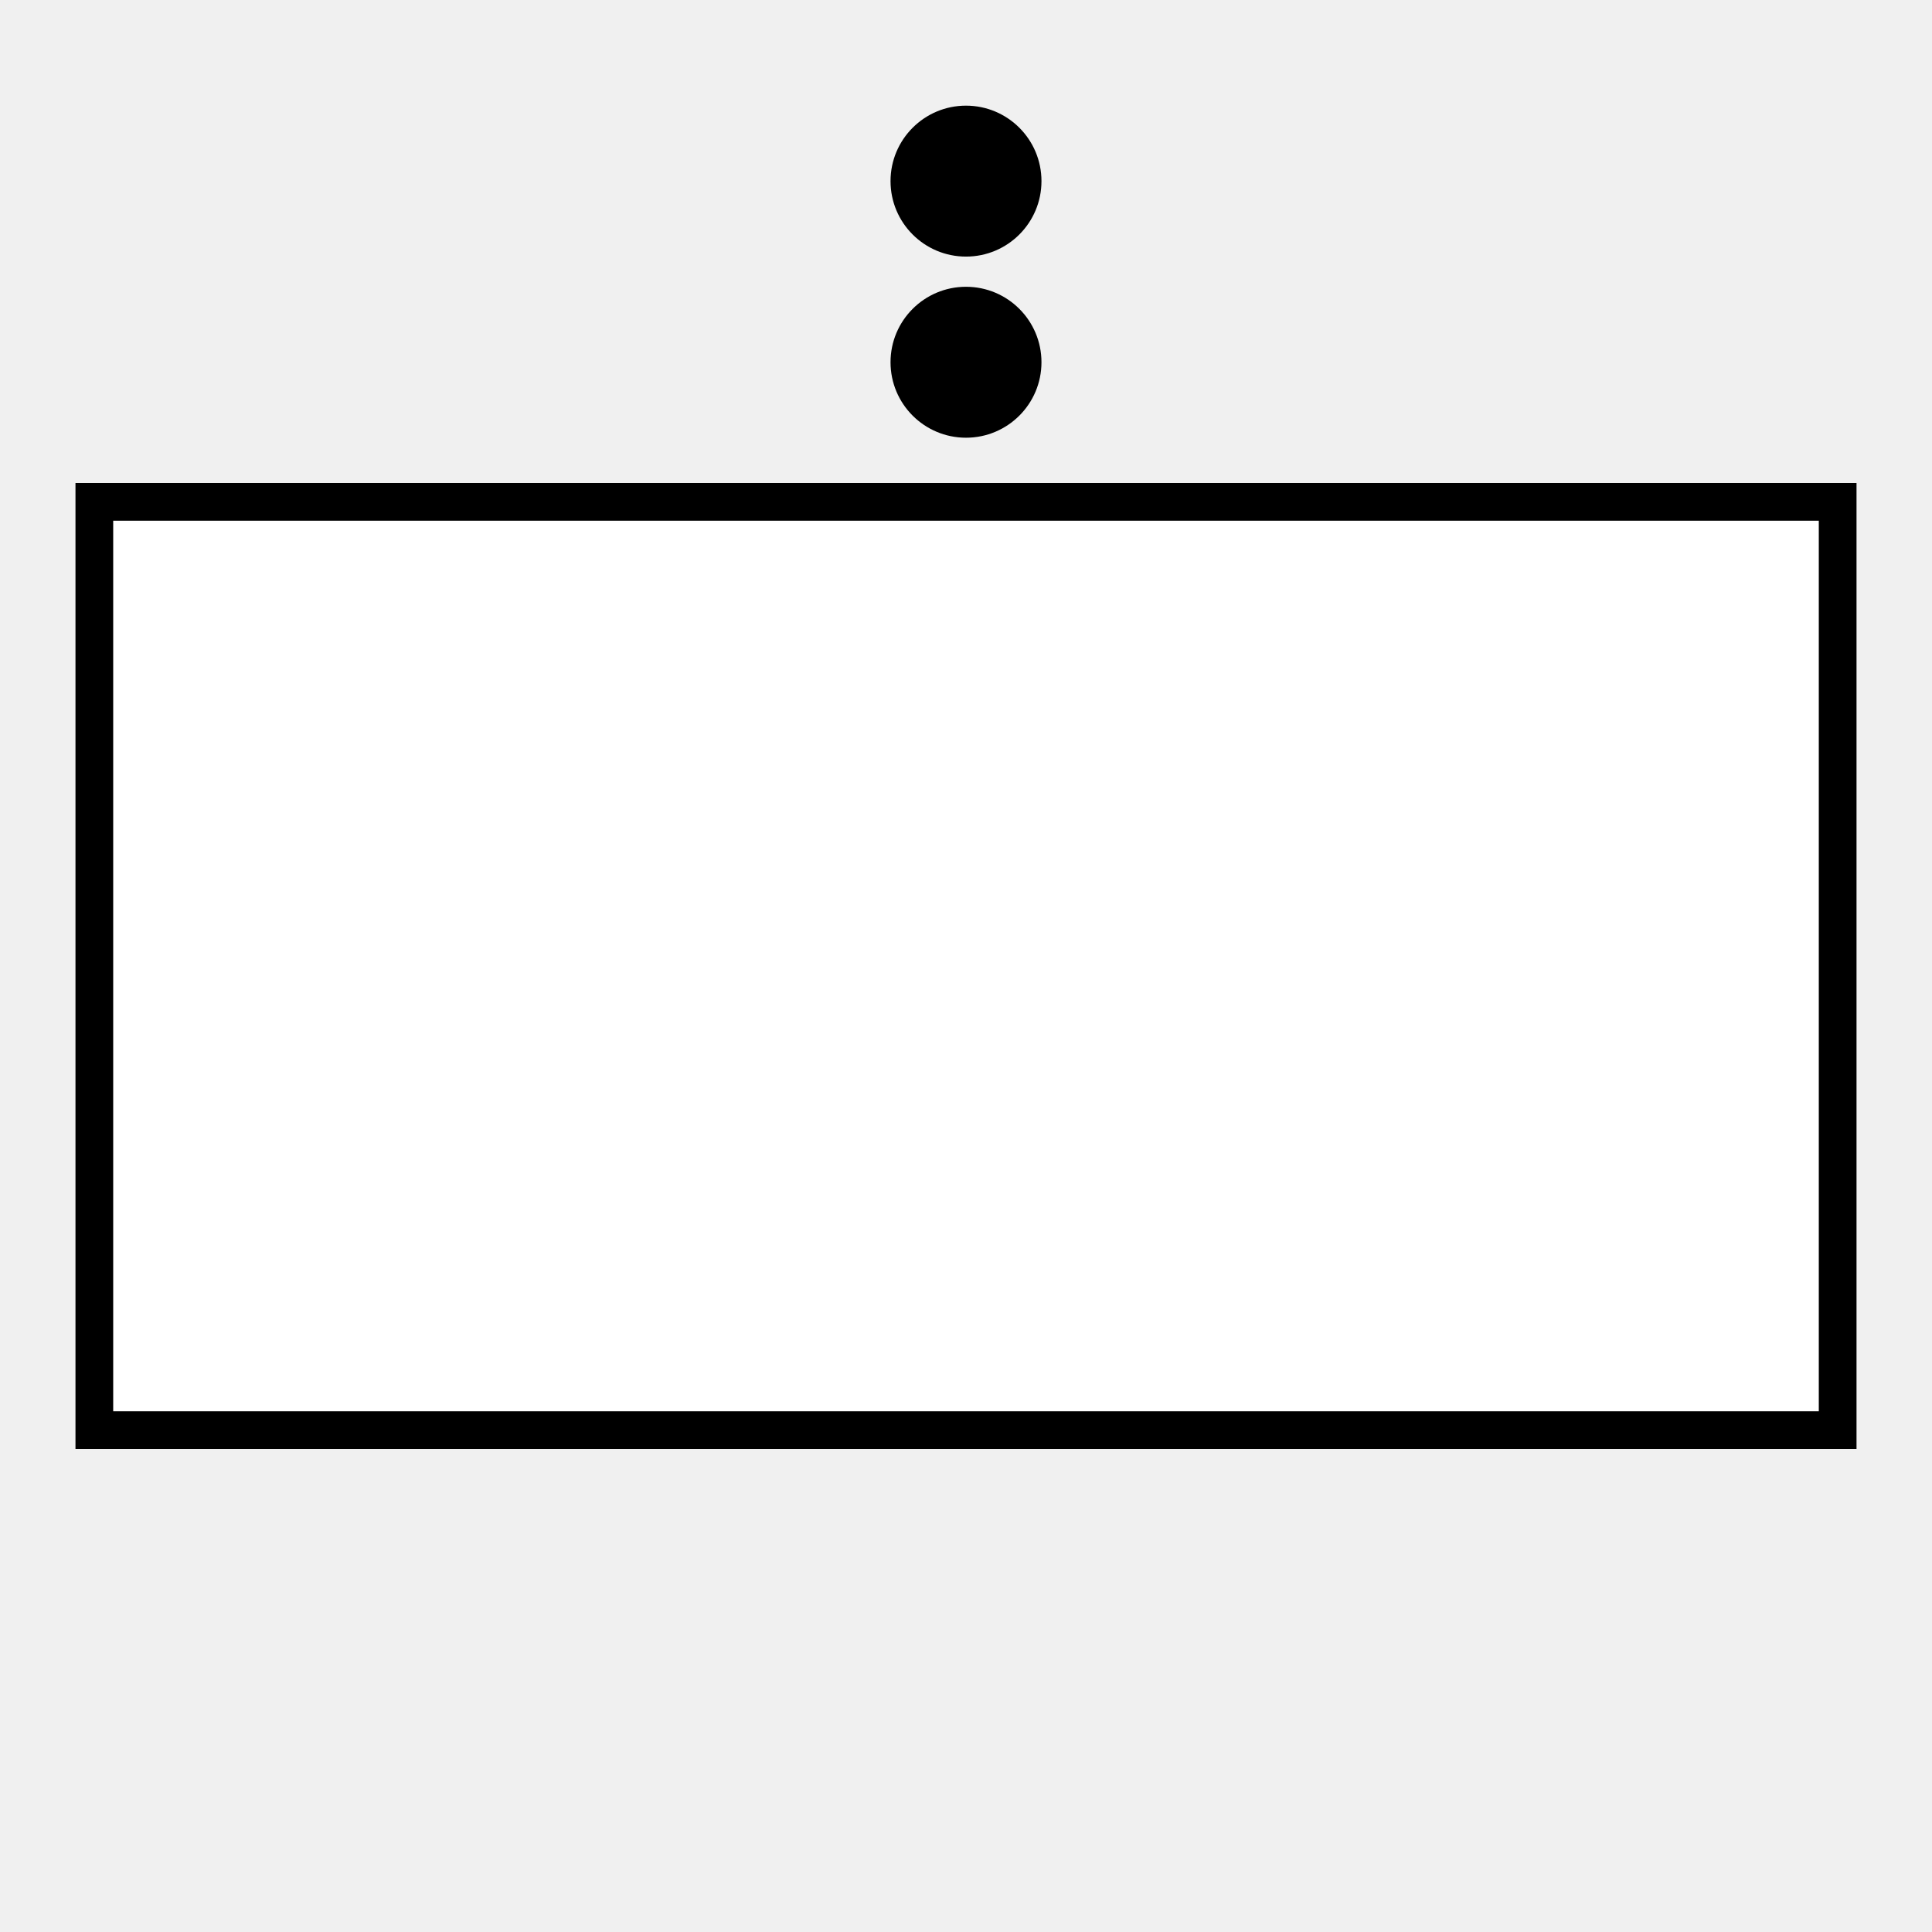
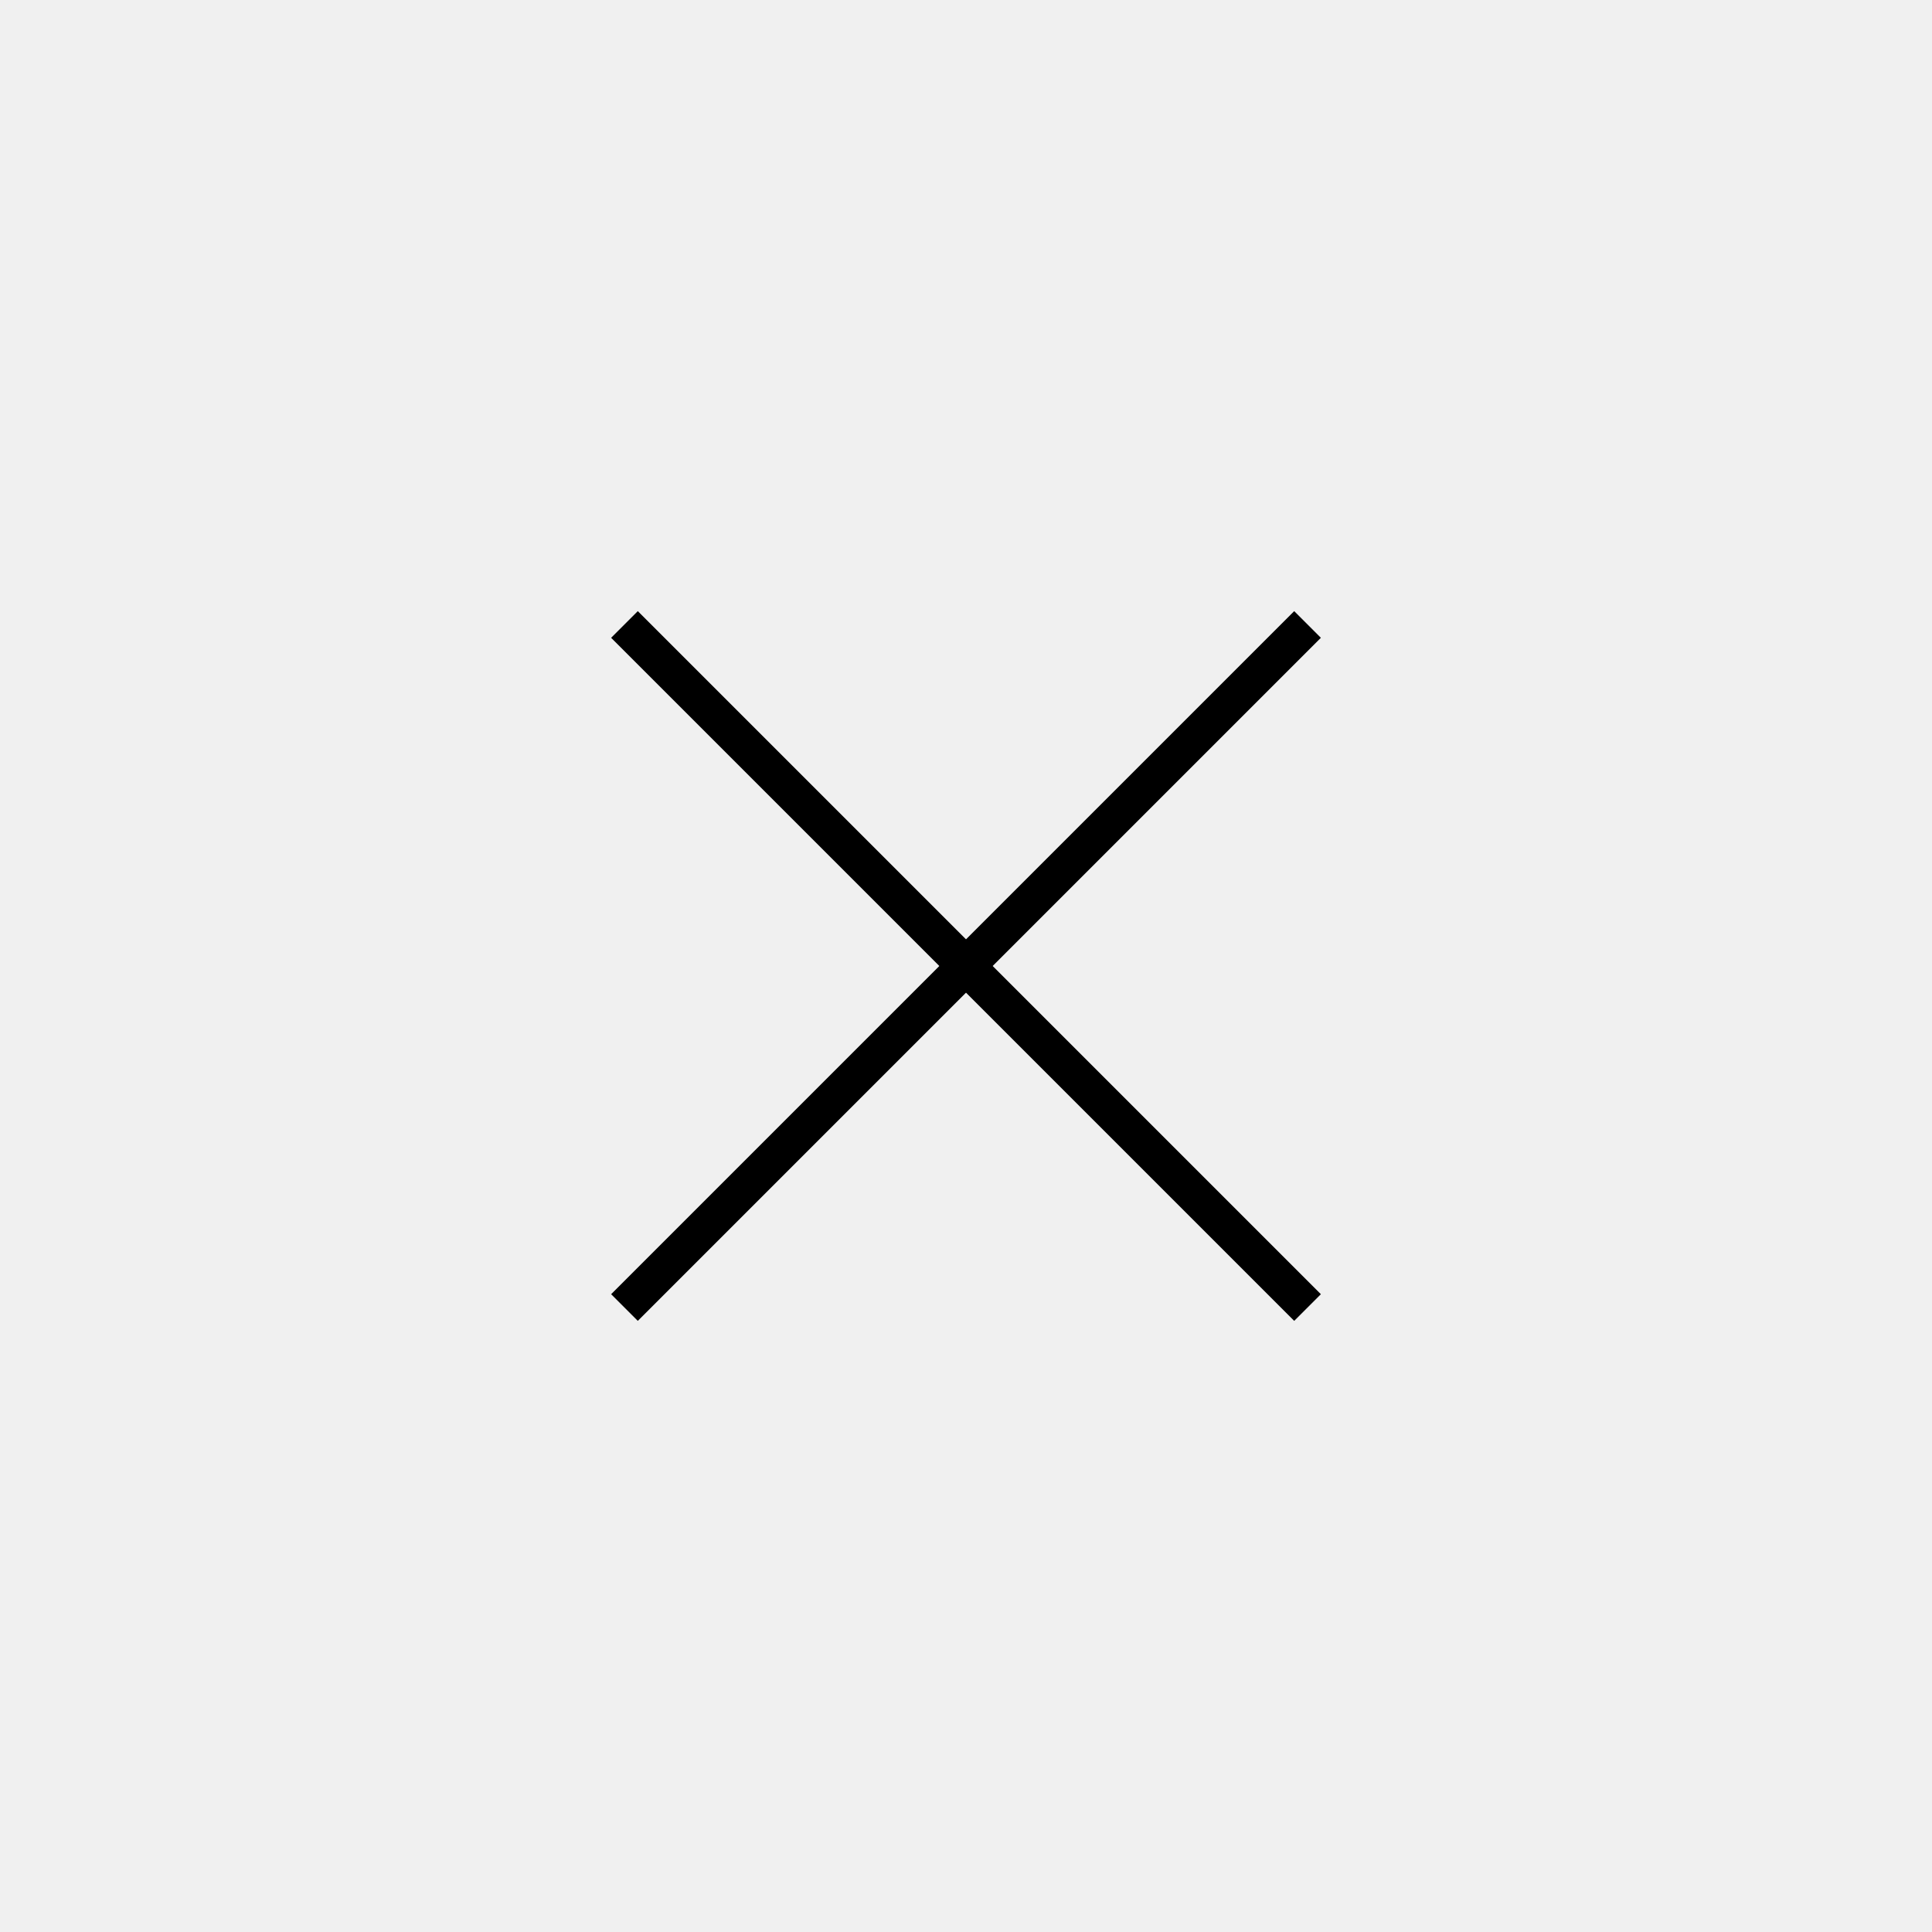
<svg xmlns="http://www.w3.org/2000/svg" version="1.1" width="256" height="256" viewBox="0 0 256 256">
-   <defs>
-     <clipPath id="symbol">
-       <rect x="10" y="64" width="236" height="128" />
-     </clipPath>
-   </defs>
-   <rect x="10" y="64" width="236" height="128" fill="#FFFFFF" stroke="#000000" stroke-width="10" clip-path="url(#symbol)" />
-   <ellipse cx="128" cy="48" rx="10" ry="10" fill="#000000" />
-   <ellipse cx="128" cy="24" rx="10" ry="10" fill="#000000" />
+   <g transform="rotate(45,128,128)">
+     <line x1="128" x2="128" y1="64" y2="192" stroke-width="5" stroke="#000000" />
+     <line x1="64" x2="192" y1="128" y2="128" stroke-width="5" stroke="#000000" />
+   </g>
</svg>
